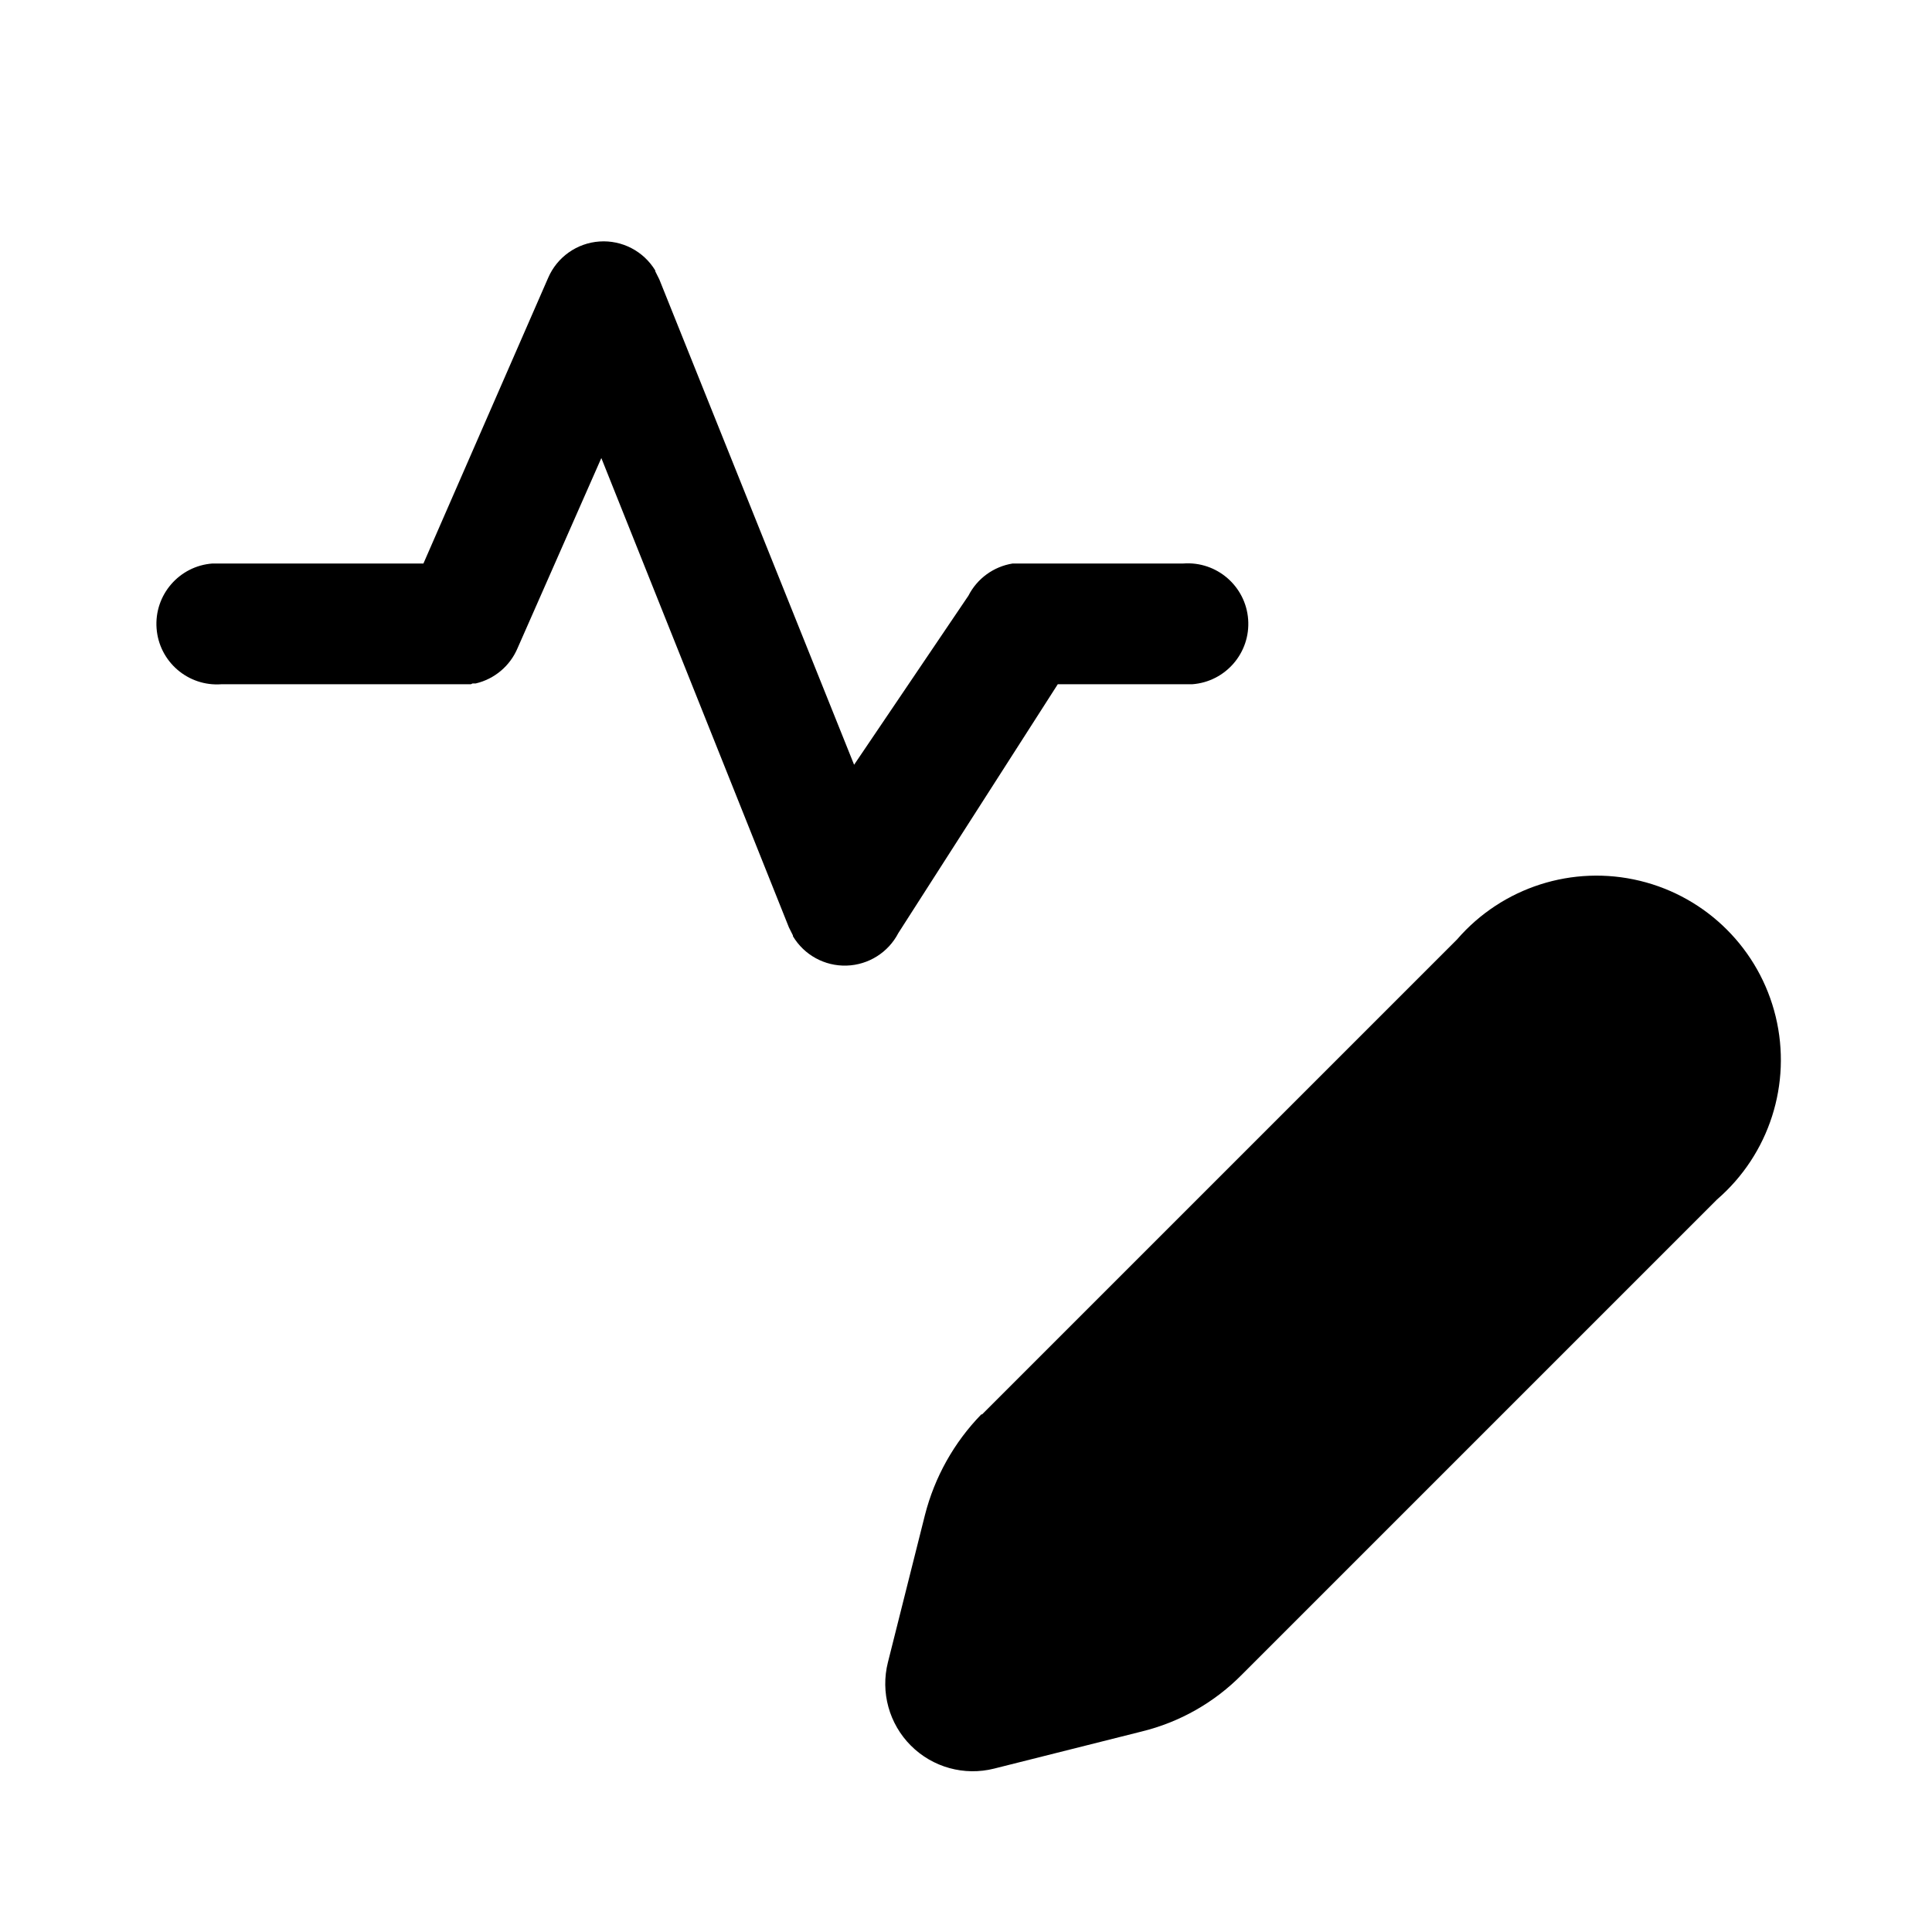
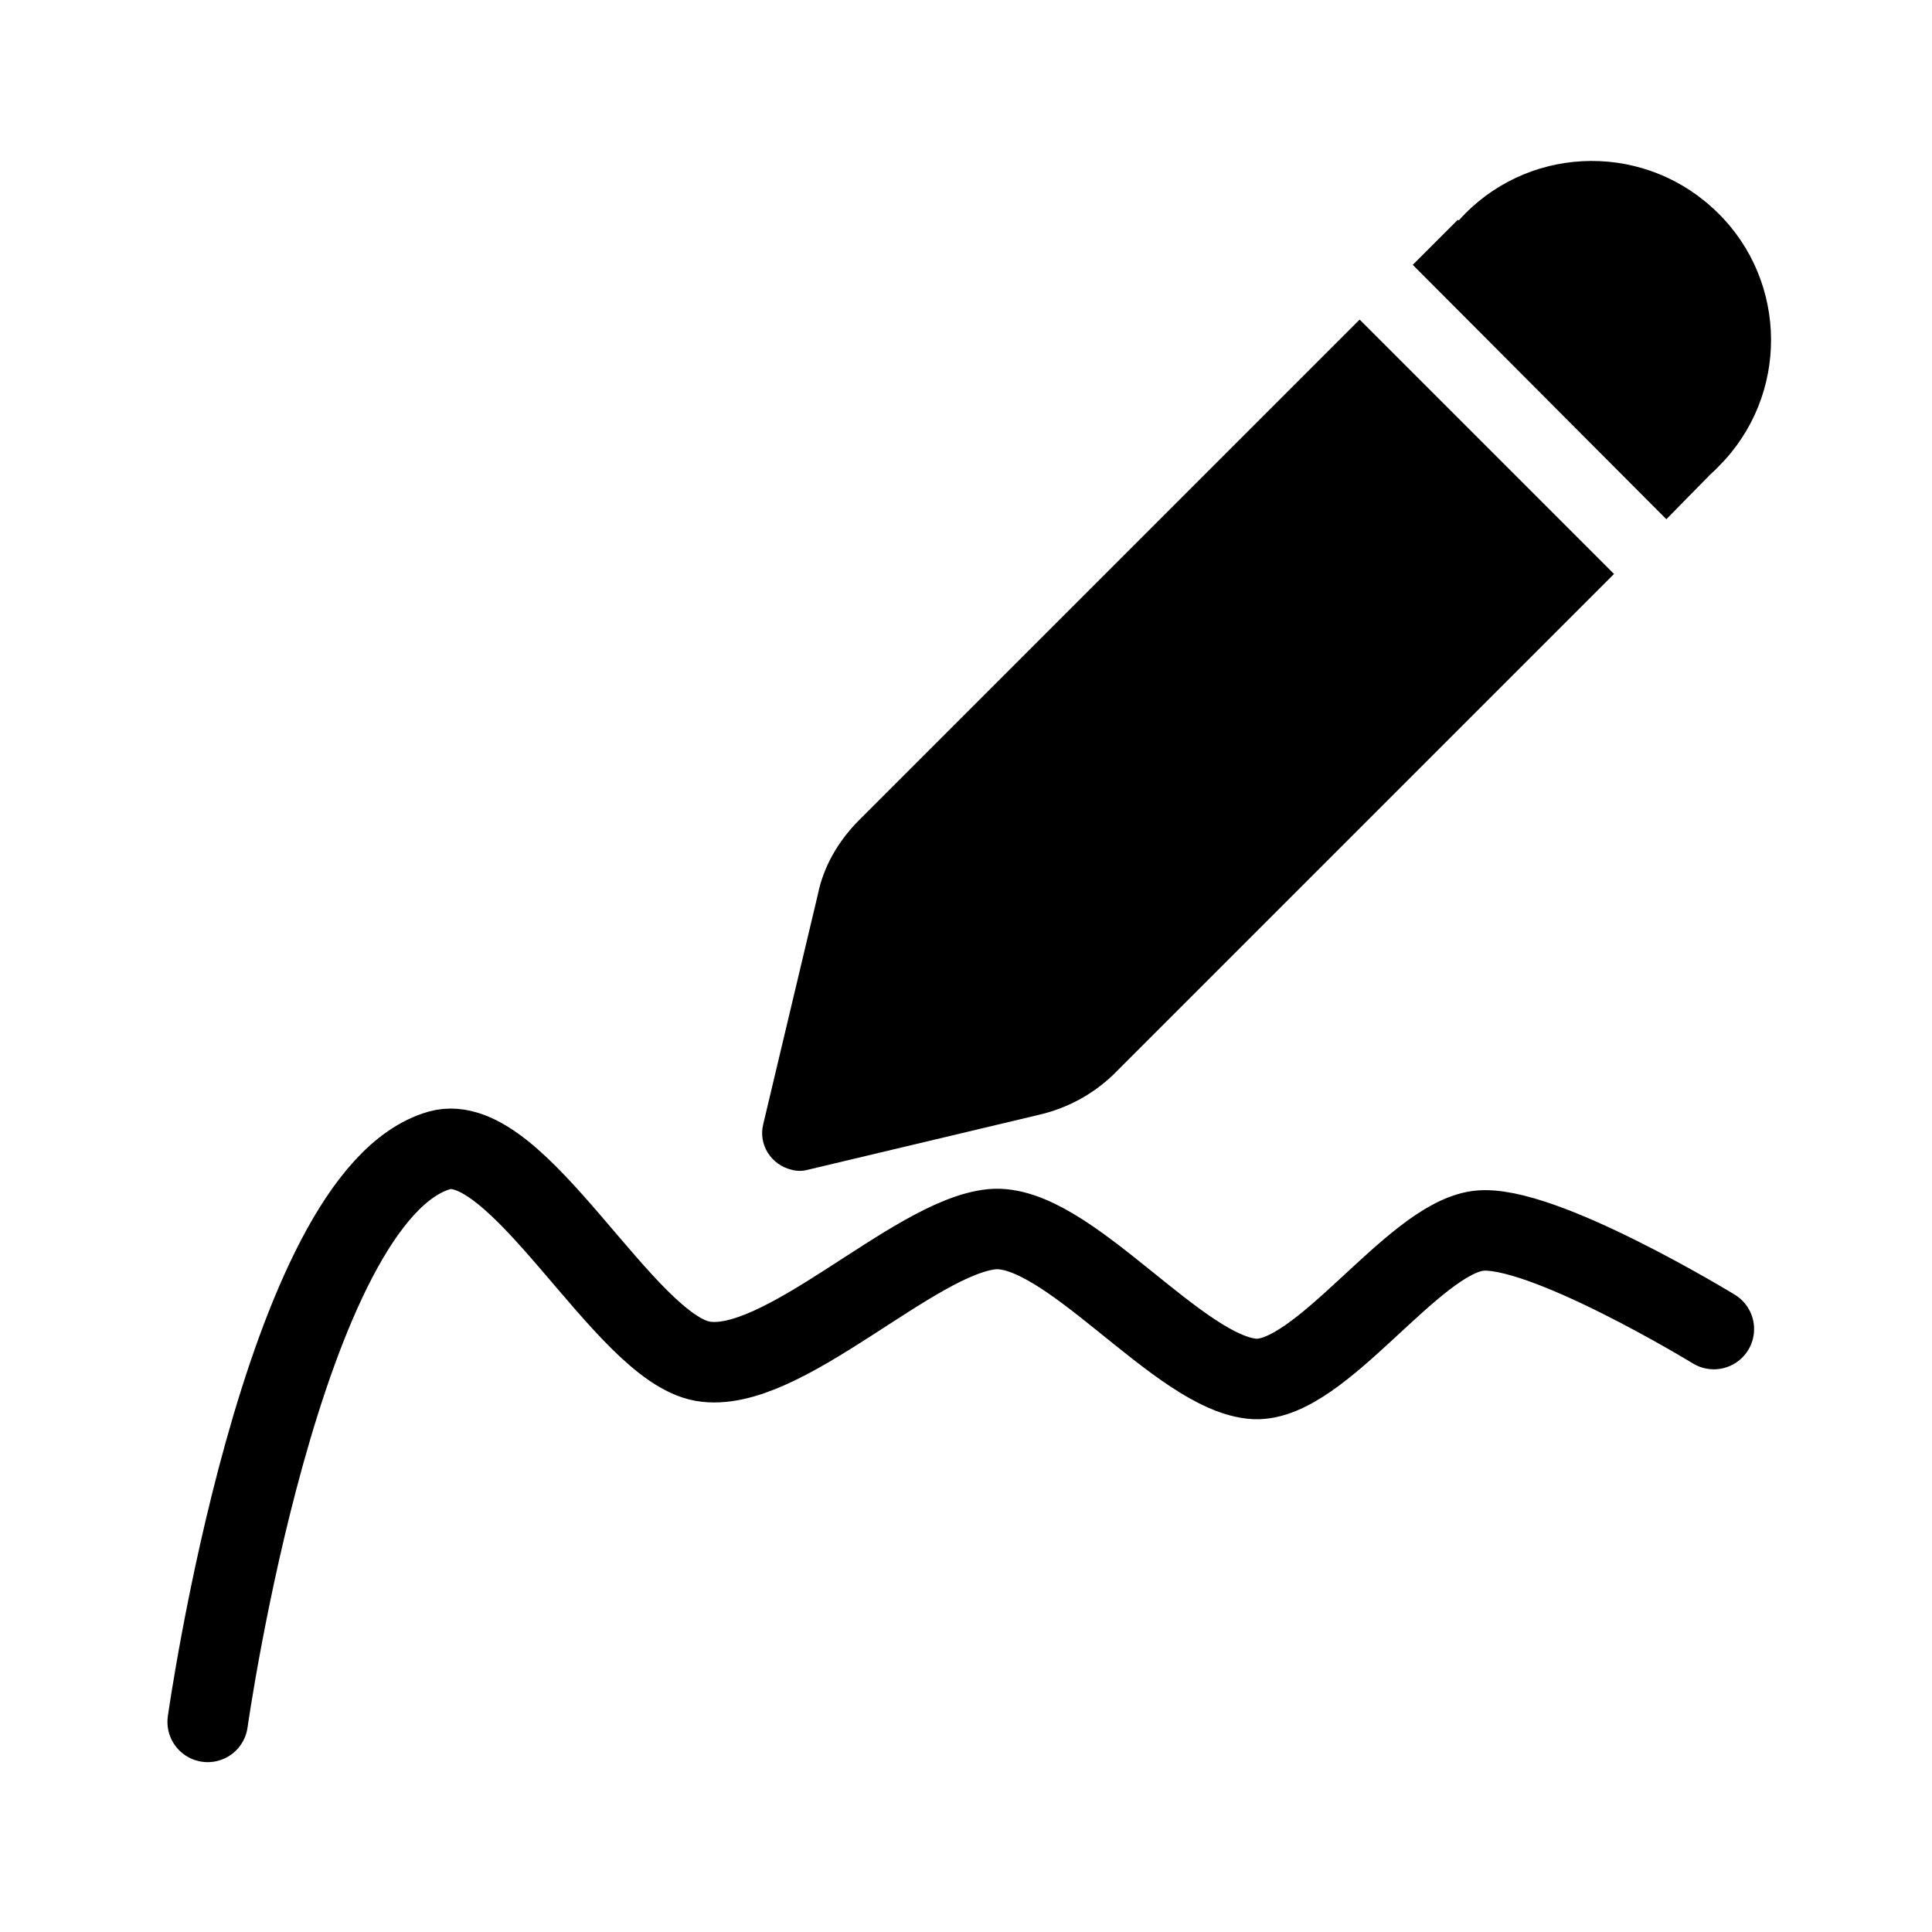
- <svg xmlns="http://www.w3.org/2000/svg" viewBox="0 0 24 24">
-   <path fill="currentColor" d="M5.26,7H2.64a.752.752,0,0,0,.11,1.5h3.1l.02-.01h.04a.75.75,0,0,0,.52-.44L7.47,5.69,9.8,11.52l.05.1v.01a.75.75,0,0,0,1.31-.04L13.14,8.5h1.67A.752.752,0,1,0,14.7,7H12.58a.75.75,0,0,0-.55.4L10.61,9.5,8.19,3.47l-.05-.1V3.36a.75.75,0,0,0-1.33.09ZM12.2,17.57l5.9-5.9a2.29,2.29,0,1,1,3.23,3.23l-5.9,5.9a2.621,2.621,0,0,1-1.25.71l-1.83.46a1.087,1.087,0,0,1-1.32-1.32l.46-1.83a2.777,2.777,0,0,1,.7-1.25Z" />
+ <svg xmlns="http://www.w3.org/2000/svg" id="_图层_4" data-name="图层 4" width="24" height="24" viewBox="0 0 24 24">
+   <defs>
+     <style>
+       .cls-1 {
+         fill: none;
+         stroke: #000;
+         stroke-linecap: round;
+         stroke-miterlimit: 10;
+       }
+     </style>
+   </defs>
+   <path id="_笔" data-name="笔" d="M18.12,2.74c.82-.92,2.23-.99,3.14-.17,.92,.82,.99,2.23,.17,3.14-.06,.06-.11,.12-.18,.18l-.55,.56-3.15-3.16,.56-.56h0Zm-1.23,1.23l-6.22,6.22c-.25,.25-.44,.57-.51,.92l-.68,2.86c-.06,.25,.1,.5,.35,.56,.07,.02,.14,.02,.21,0l2.86-.68c.35-.08,.67-.25,.93-.5l6.22-6.22-3.15-3.15h0Z" />
+   <path class="cls-1" d="M21.29,16.51s-2.16-1.32-2.93-1.22c-.82,.11-1.95,1.87-2.77,1.84-.94-.05-2.34-1.95-3.27-1.86-.98,.1-2.61,1.81-3.59,1.64s-2.3-2.89-3.27-2.62c-1.96,.56-2.88,7.1-2.88,7.1" />
</svg>
